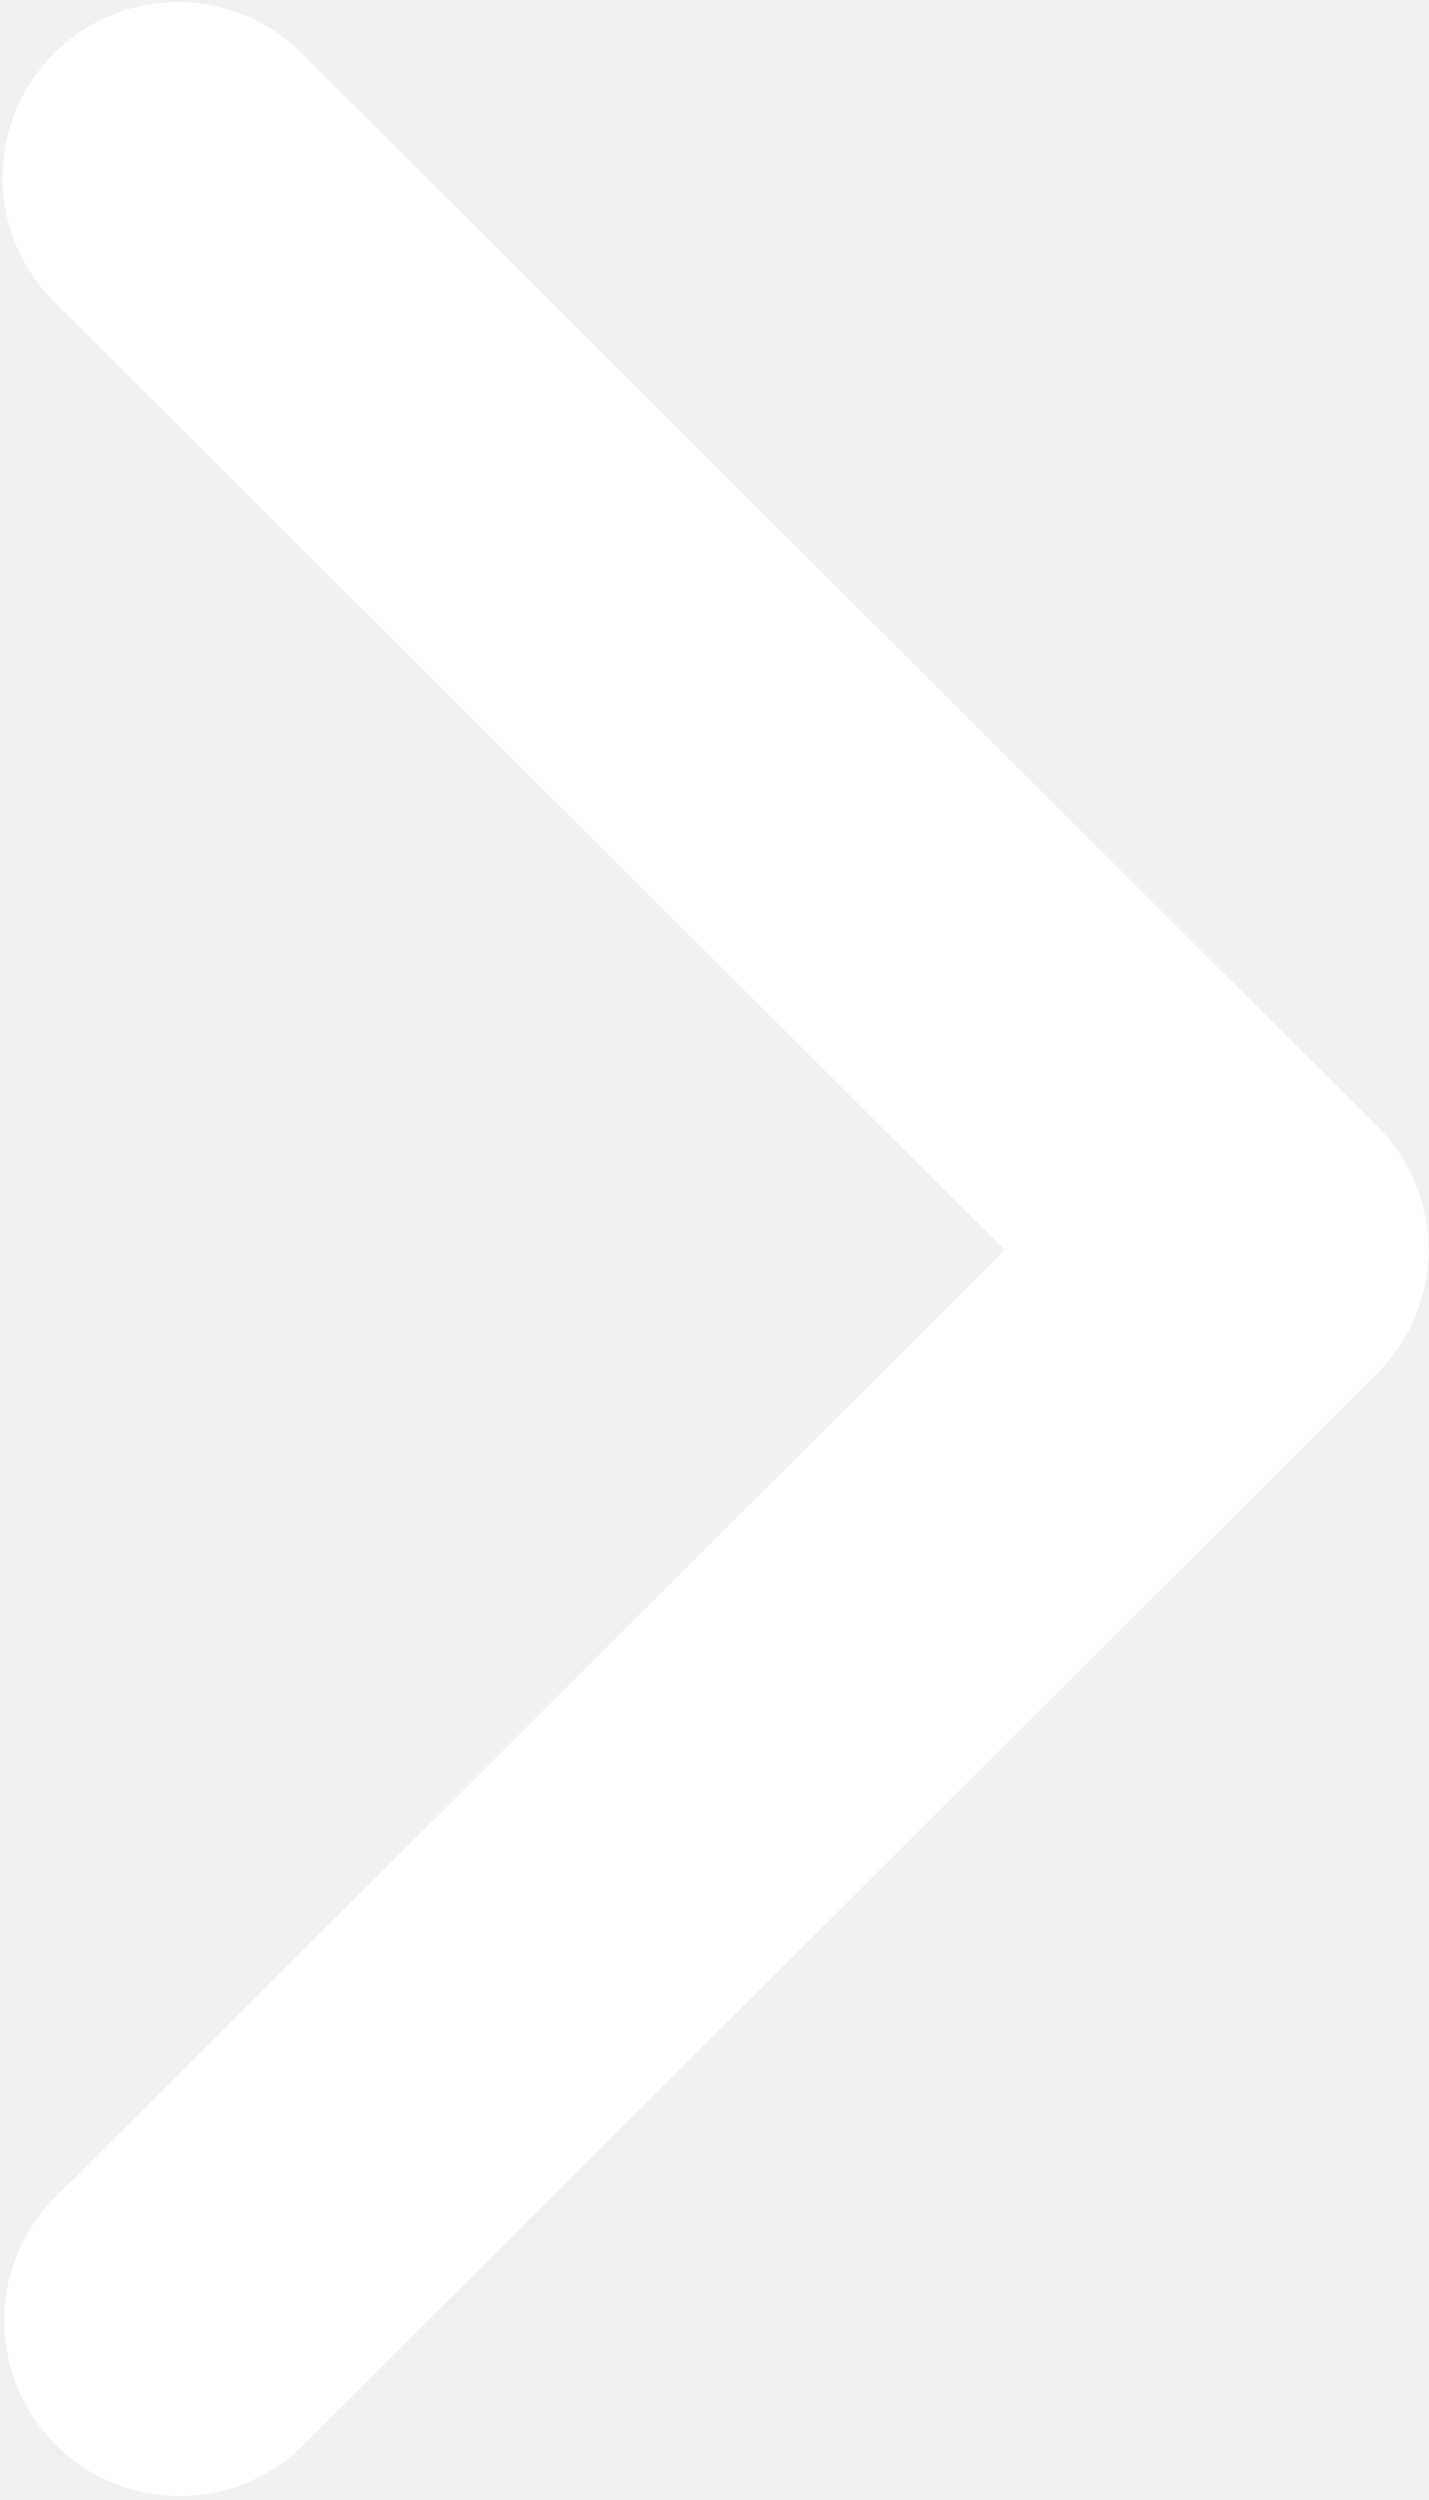
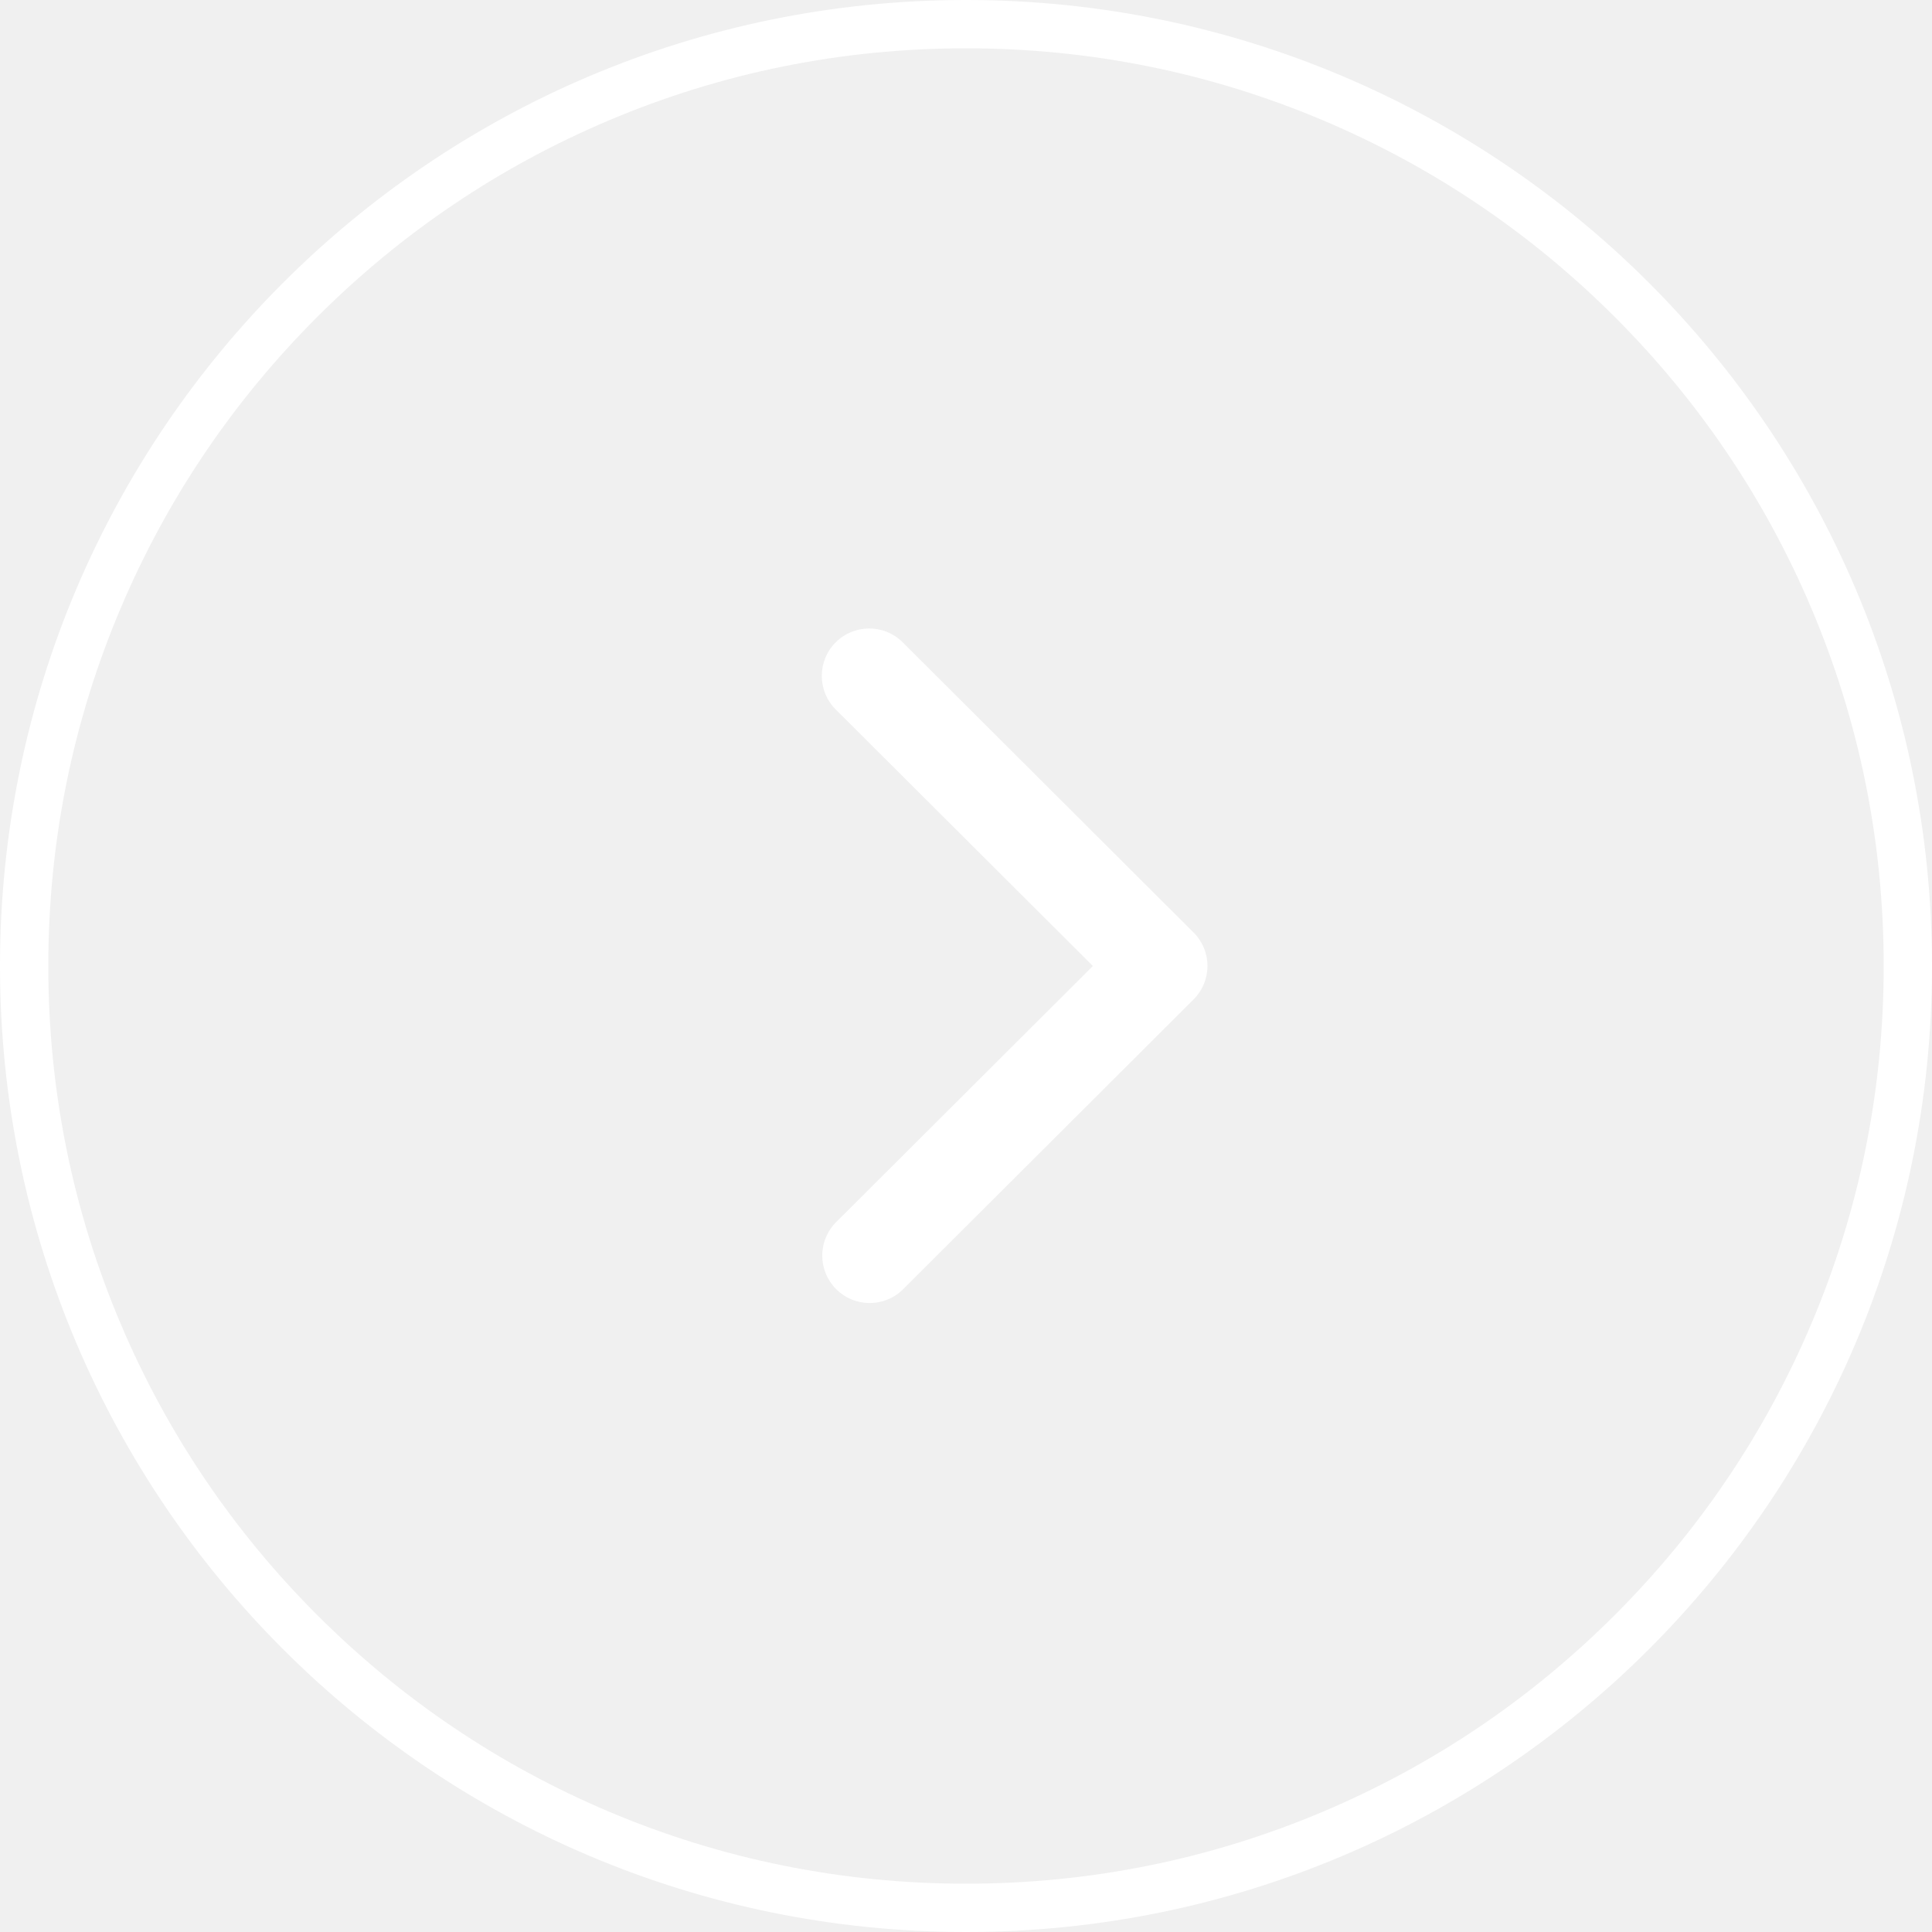
- <svg xmlns="http://www.w3.org/2000/svg" width="8" height="14" viewBox="0 0 8 14">
+ <svg xmlns="http://www.w3.org/2000/svg" width="40" height="40" viewBox="0 0 40 40">
  <defs>
-     <style>.a{fill:#fff;}</style>
+     <style>.a{fill:none;}.b,.d{fill:#fff;}.c,.d{stroke:none;}</style>
  </defs>
-   <g transform="translate(8) rotate(90)">
-     <g transform="translate(0 8) rotate(-90)">
-       <path class="a" d="M7.712,6.307,1.678.287A.982.982,0,0,0,.288,1.674L5.627,7,.288,12.326a.982.982,0,0,0,1.39,1.386l6.034-6.02a.979.979,0,0,0,0-1.386Z" />
+   <g transform="translate(-1368 -94)">
+     <g class="a" transform="translate(1368 94)">
+       <path class="c" d="M20,0A20,20,0,1,1,0,20,20,20,0,0,1,20,0Z" />
+       <path class="d" d="M 20 1 C 17.435 1 14.946 1.502 12.605 2.493 C 10.342 3.45 8.31 4.82 6.565 6.565 C 4.82 8.31 3.45 10.342 2.493 12.605 C 1.502 14.946 1 17.435 1 20 C 1 22.565 1.502 25.054 2.493 27.395 C 3.45 29.658 4.82 31.69 6.565 33.435 C 8.31 35.18 10.342 36.55 12.605 37.507 C 14.946 38.498 17.435 39 20 39 C 22.565 39 25.054 38.498 27.395 37.507 C 29.658 36.55 31.69 35.18 33.435 33.435 C 35.18 31.69 36.55 29.658 37.507 27.395 C 38.498 25.054 39 22.565 39 20 C 39 17.435 38.498 14.946 37.507 12.605 C 36.55 10.342 35.18 8.31 33.435 6.565 C 31.69 4.82 29.658 3.45 27.395 2.493 C 25.054 1.502 22.565 1 20 1 M 20 0 C 31.046 0 40 8.954 40 20 C 40 31.046 31.046 40 20 40 C 8.954 40 0 31.046 0 20 C 0 8.954 8.954 0 20 0 Z" />
+     </g>
+     <g transform="translate(1393 107) rotate(90)">
+       <g transform="translate(0 8) rotate(-90)">
+         <path class="b" d="M7.712,6.307,1.678.287A.982.982,0,0,0,.288,1.674L5.627,7,.288,12.326a.982.982,0,0,0,1.39,1.386l6.034-6.02a.979.979,0,0,0,0-1.386Z" />
+       </g>
    </g>
  </g>
</svg>
